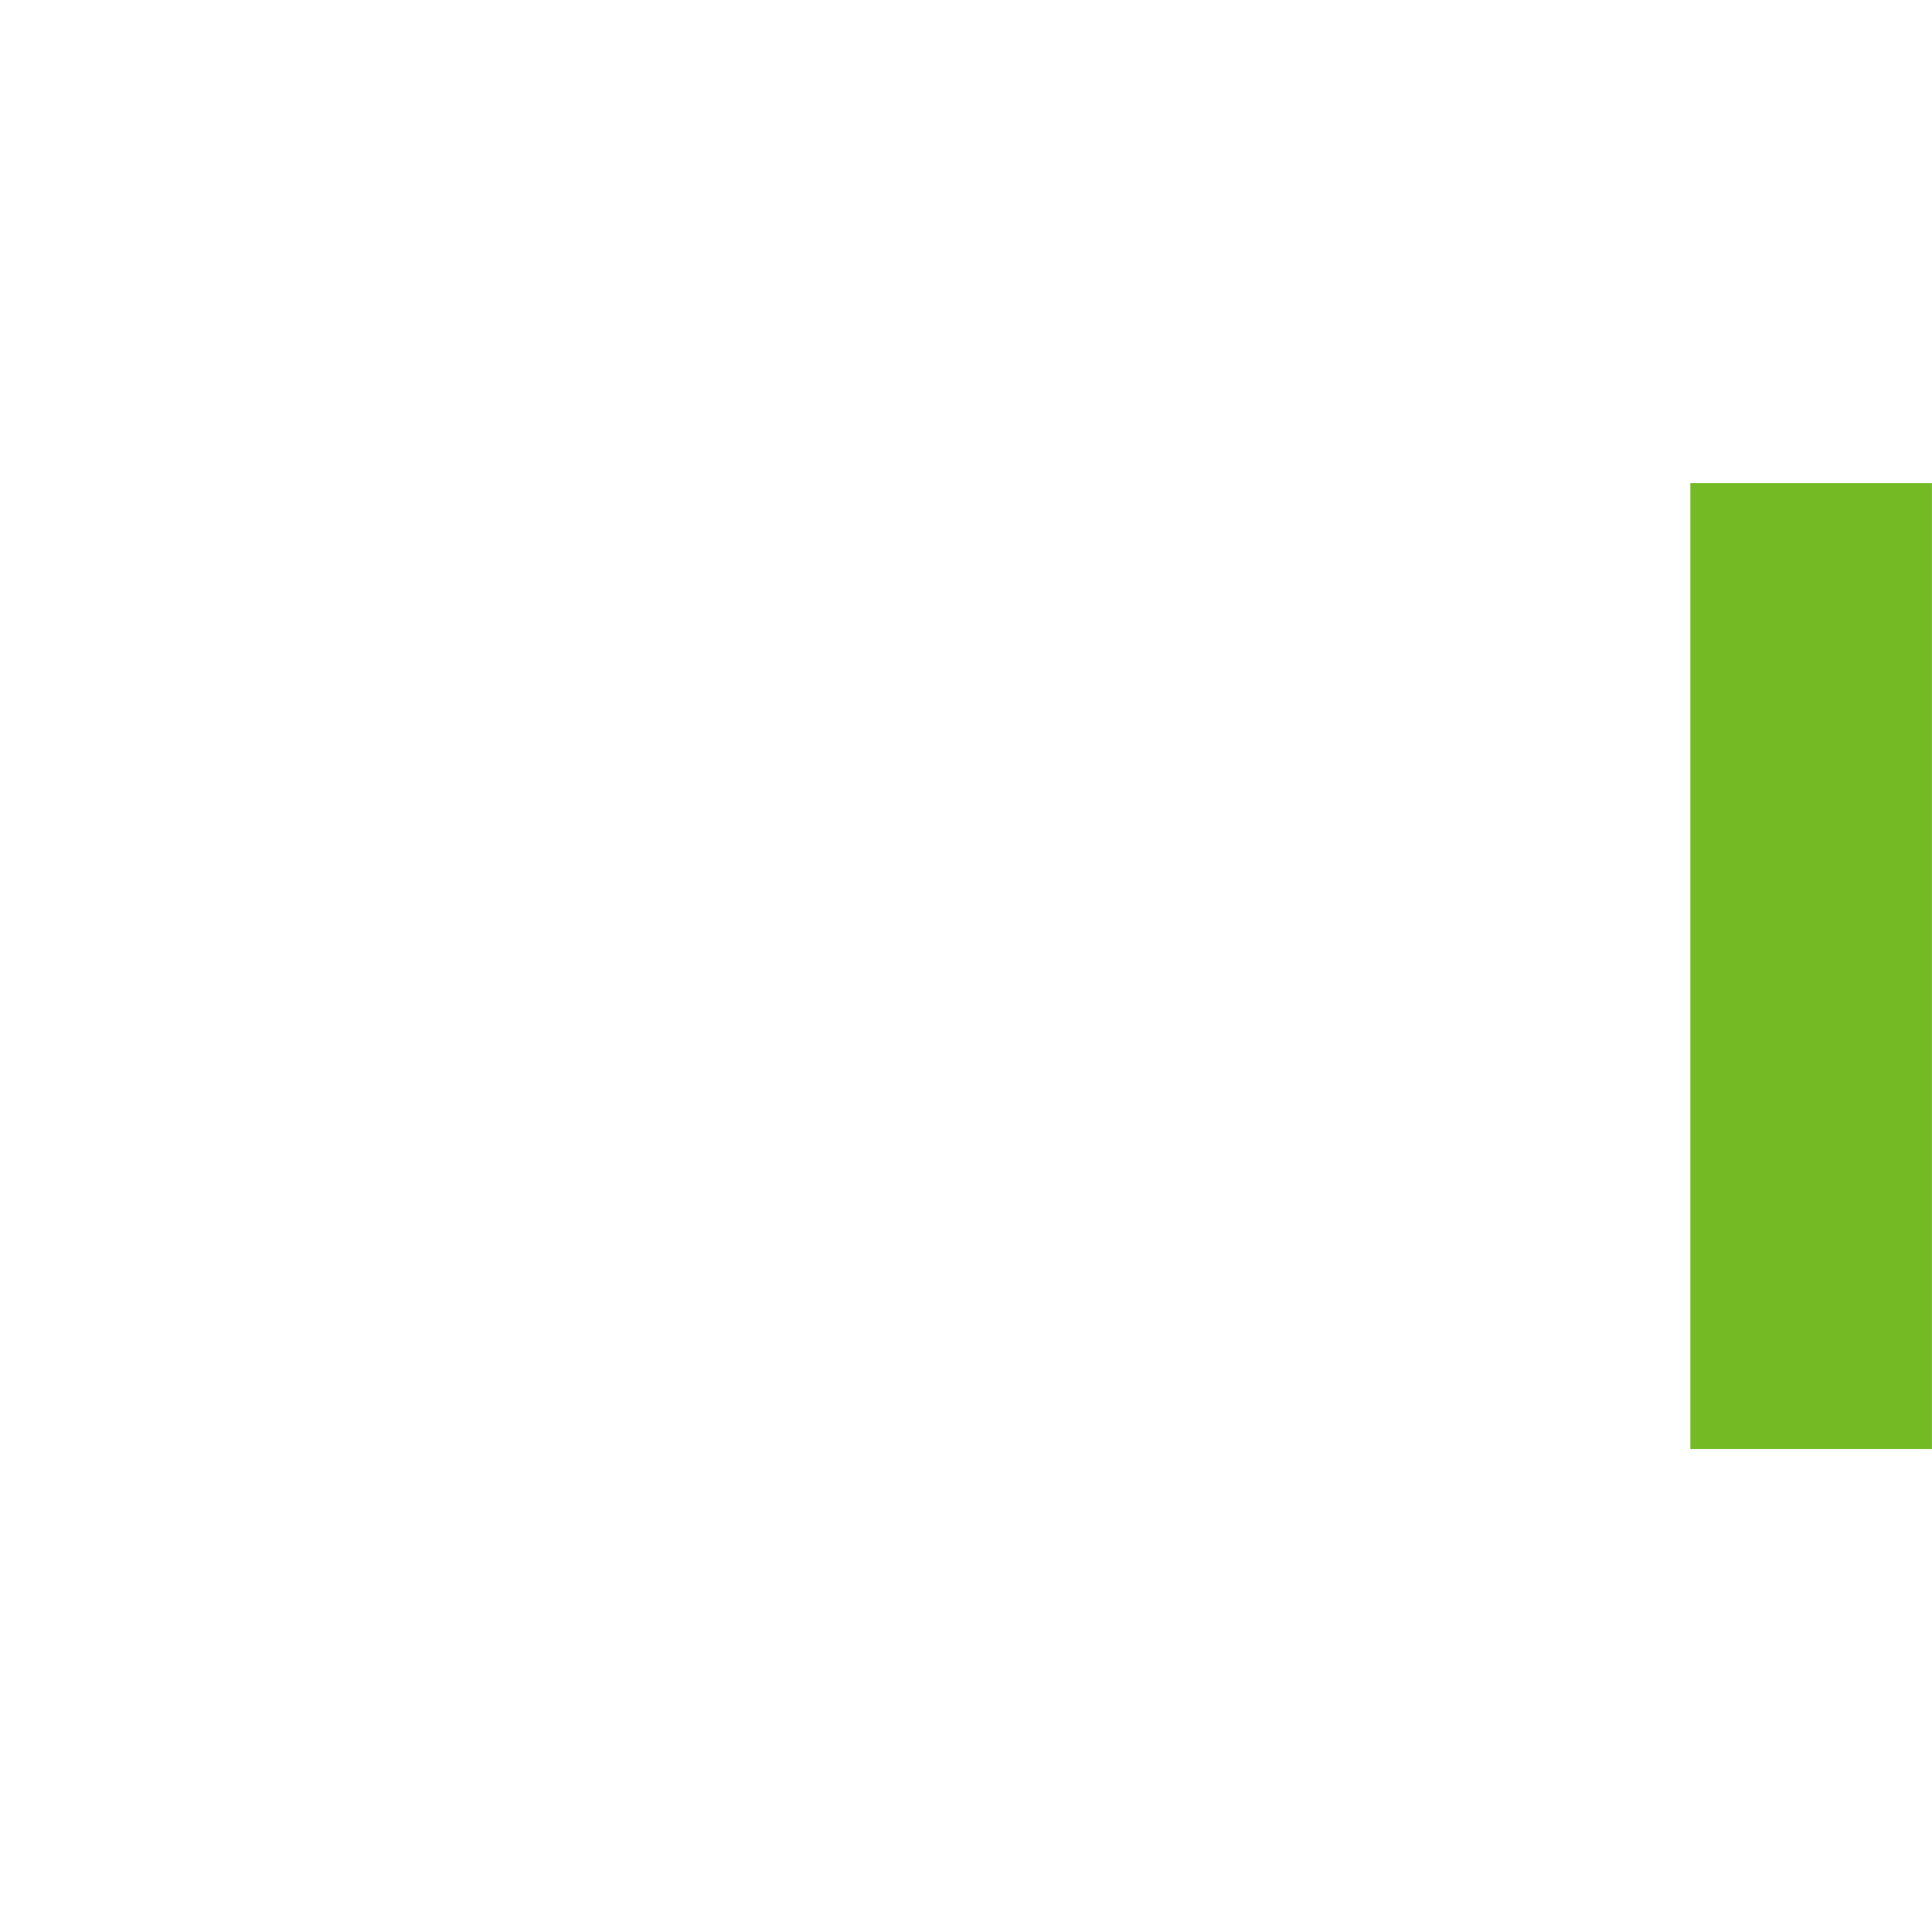
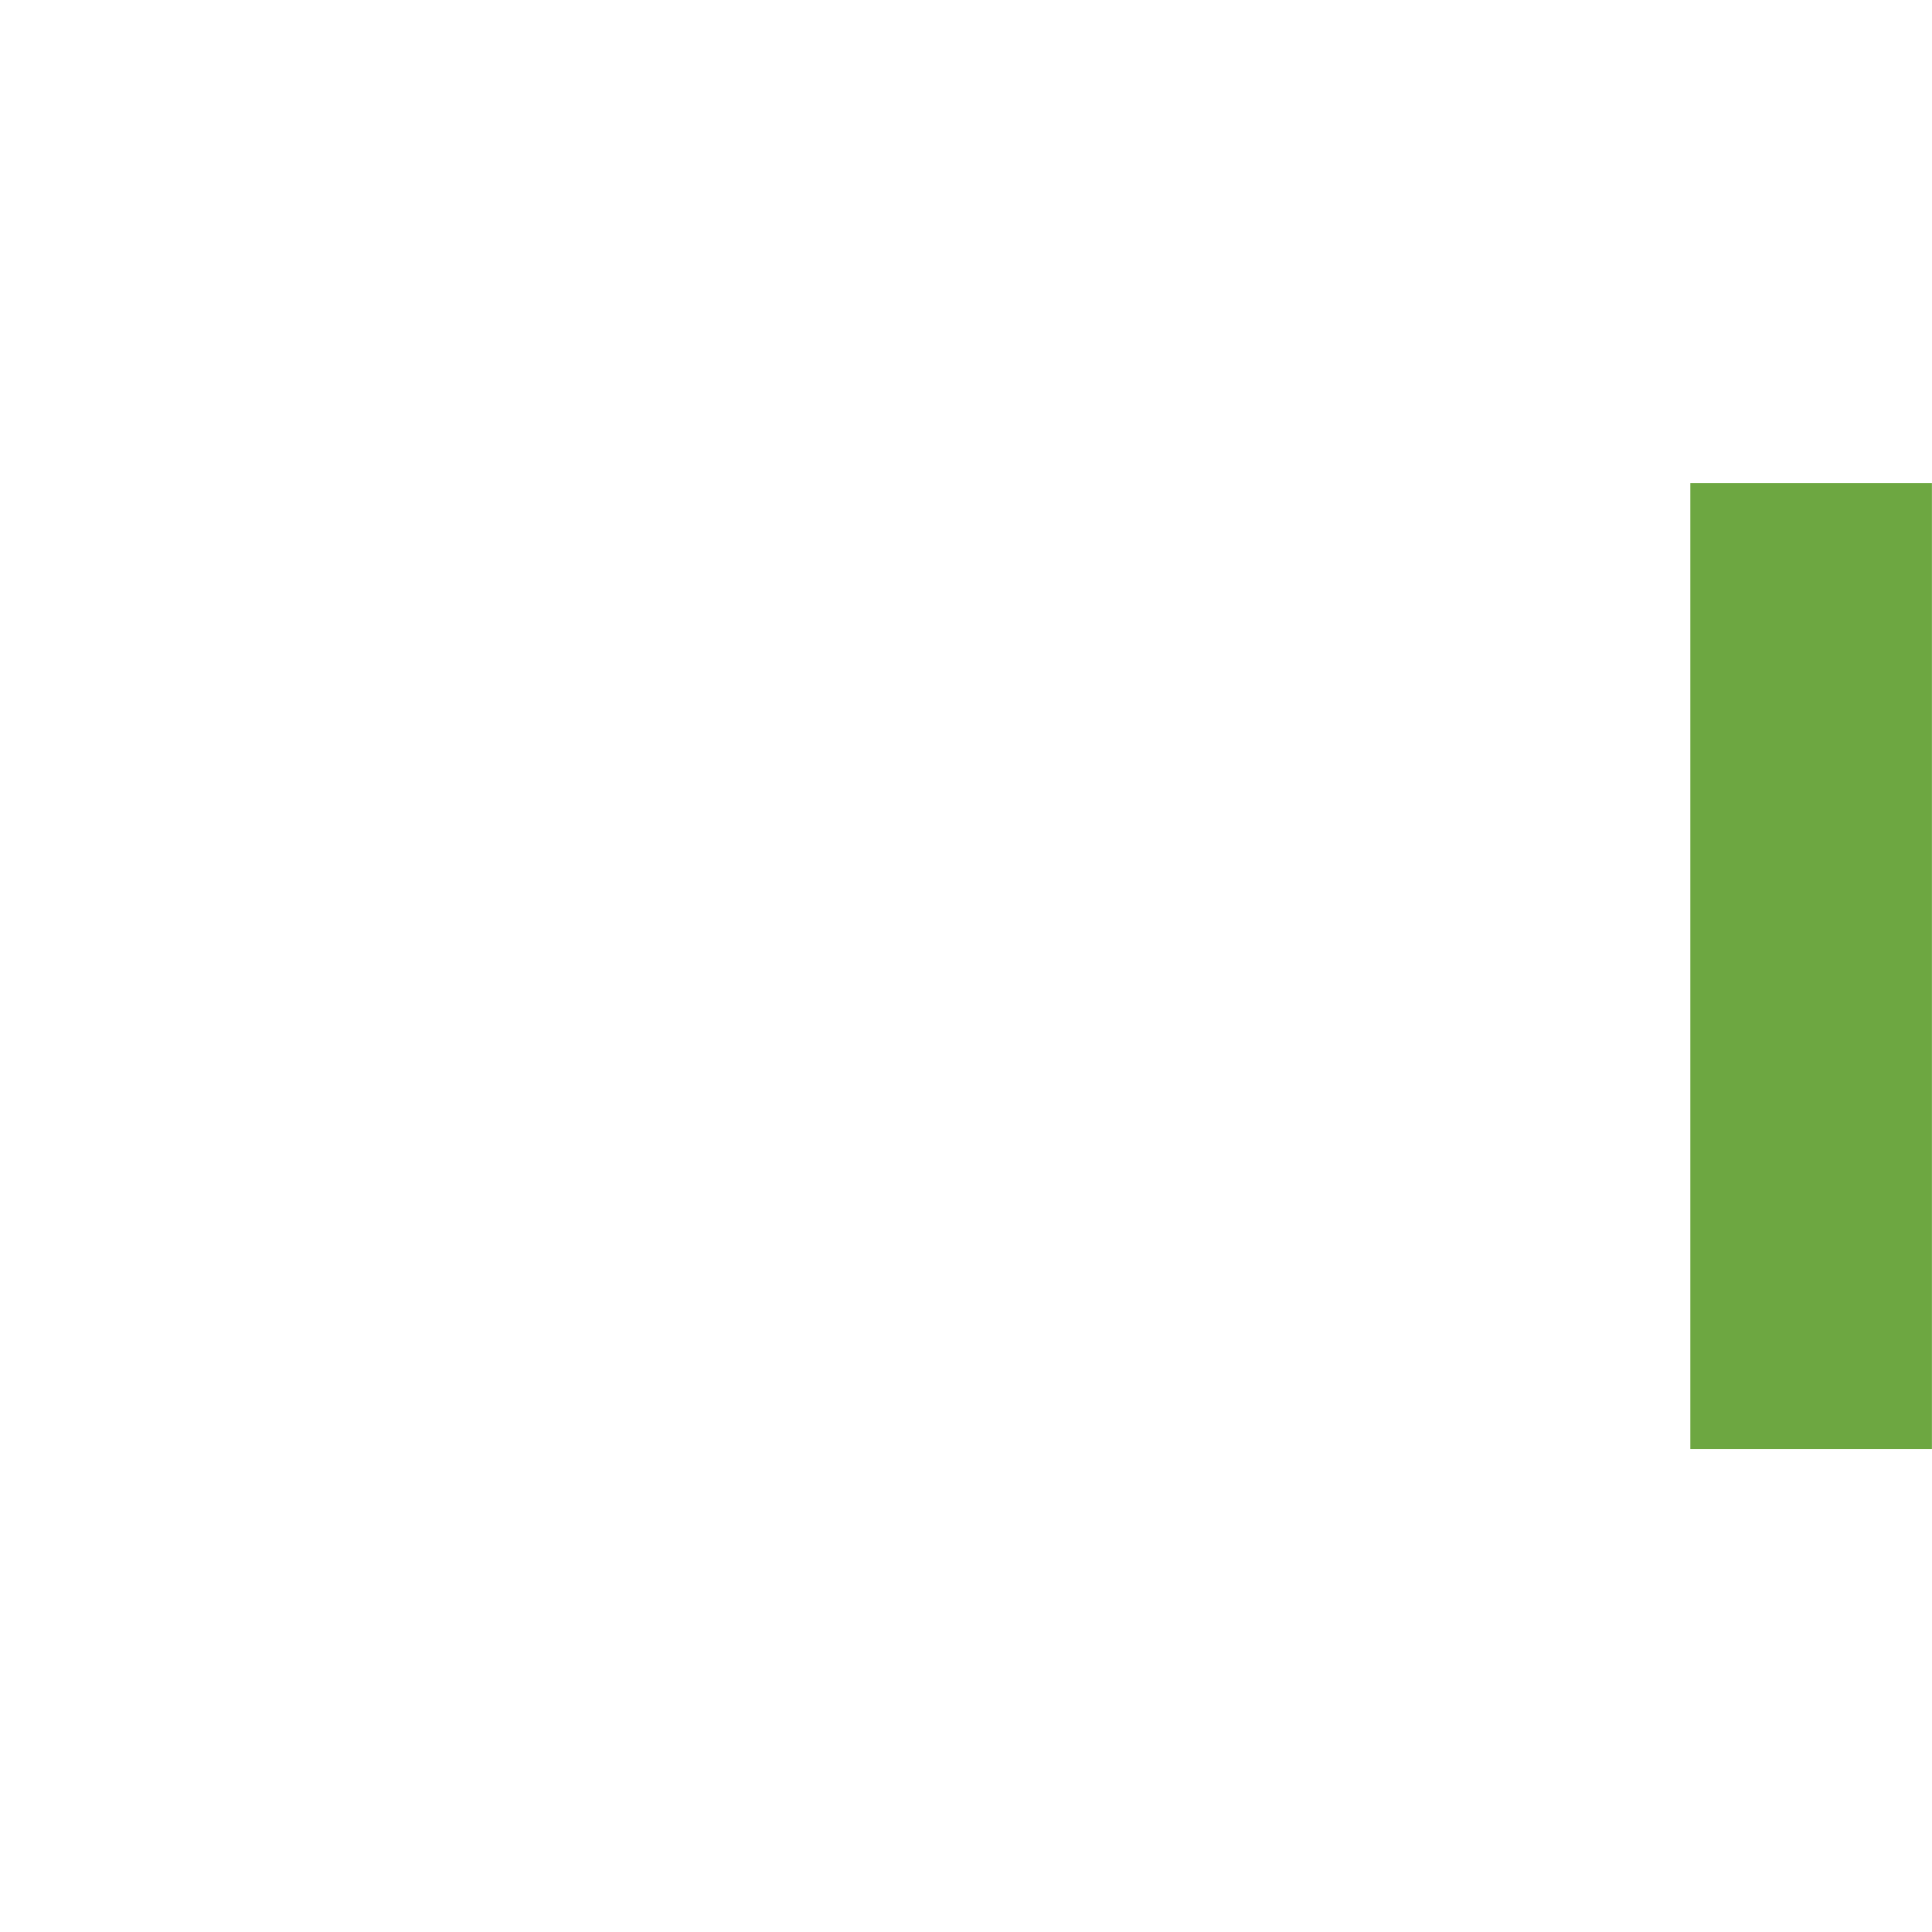
<svg xmlns="http://www.w3.org/2000/svg" xmlns:ns2="http://www.openswatchbook.org/uri/2009/osb" xmlns:xlink="http://www.w3.org/1999/xlink" width="16" height="16" id="svg7355" version="1.1">
  <defs id="defs7357">
    <radialGradient xlink:href="#linearGradient36429" id="radialGradient7461" gradientUnits="userSpaceOnUse" gradientTransform="matrix(1.011539,0,0,0.5758211,-0.3926219,71.83807)" cx="47.429" cy="167.168" fx="47.429" fy="167.168" r="37" />
    <linearGradient id="linearGradient36429">
      <stop id="stop36431" offset="0" style="stop-color:#ffffff;stop-opacity:1;" />
      <stop id="stop36433" offset="1" style="stop-color:#ffffff;stop-opacity:0;" />
    </linearGradient>
    <radialGradient xlink:href="#linearGradient36471" id="radialGradient7463" gradientUnits="userSpaceOnUse" gradientTransform="matrix(1.189155,0,0,0.5551325,-9.281289,36.12653)" cx="49.067" cy="242.504" fx="49.067" fy="242.504" r="37.007" />
    <linearGradient id="linearGradient36471">
      <stop id="stop36473" offset="0" style="stop-color:#ffffff;stop-opacity:1;" />
      <stop id="stop36475" offset="1" style="stop-color:#ffffff;stop-opacity:0;" />
    </linearGradient>
    <radialGradient r="37.007" fy="242.504" fx="49.067" cy="242.504" cx="49.067" gradientTransform="matrix(1.189155,0,0,0.1525213,-9.281289,132.5277)" gradientUnits="userSpaceOnUse" id="radialGradient7488" xlink:href="#linearGradient36471" />
    <linearGradient gradientTransform="translate(-1.453615e-5,-8.634898)" xlink:href="#selected_bg_color" id="linearGradient4149" x1="167.066" y1="-12.234" x2="167.066" y2="-11" gradientUnits="userSpaceOnUse" />
    <linearGradient id="selected_bg_color" ns2:paint="solid">
-       <stop style="stop-color:#73ba25;stop-opacity:1;" offset="0" id="stop4147" />
+       <stop style="stop-color:#6da741;stop-opacity:1;" offset="0" id="stop4147" />
    </linearGradient>
  </defs>
  <g id="layer1" transform="matrix(1.621328,0,0,1.621328,-431.6347,-376.5527)">
    <g style="display:inline" id="g30864" transform="translate(255.223,70.11809)">
      <rect style="display:inline;opacity:1;fill:url(#linearGradient4149);fill-opacity:1;stroke:none" id="rect4147-0" width="4.934" height="1.234" x="164.599" y="-20.868" rx="0" transform="matrix(0,1,-1,0,0,0)" />
    </g>
  </g>
</svg>
